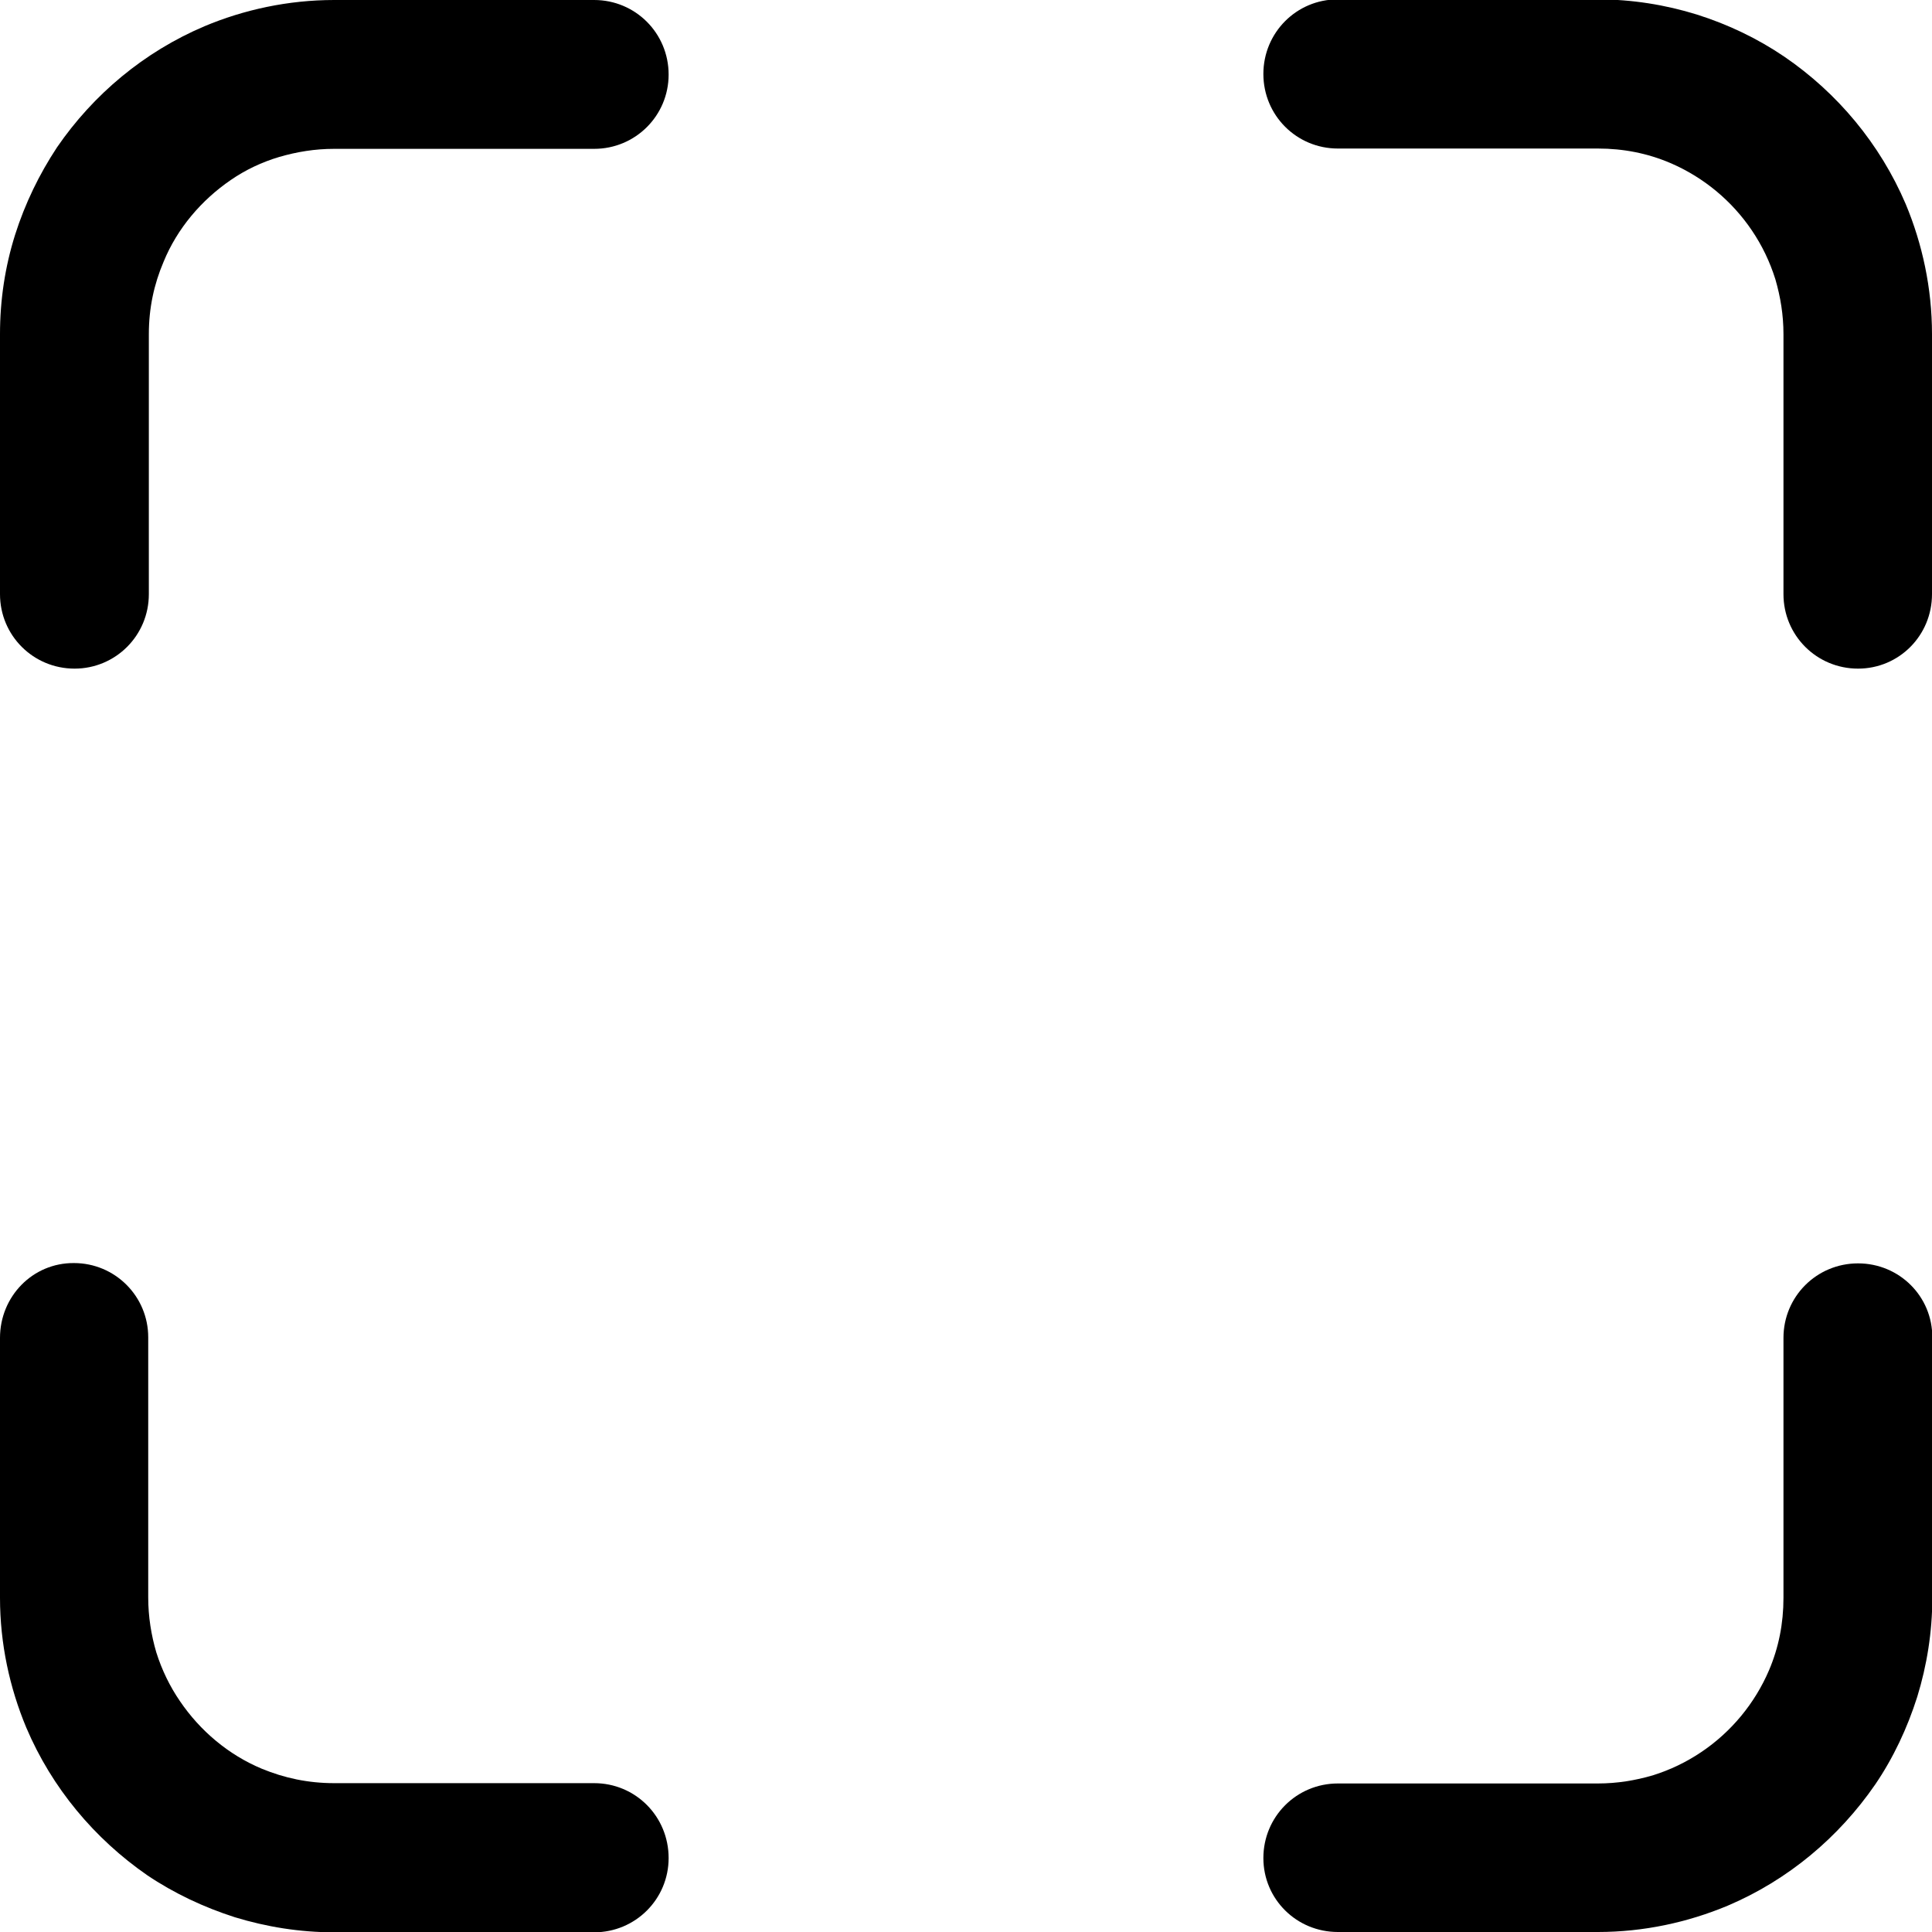
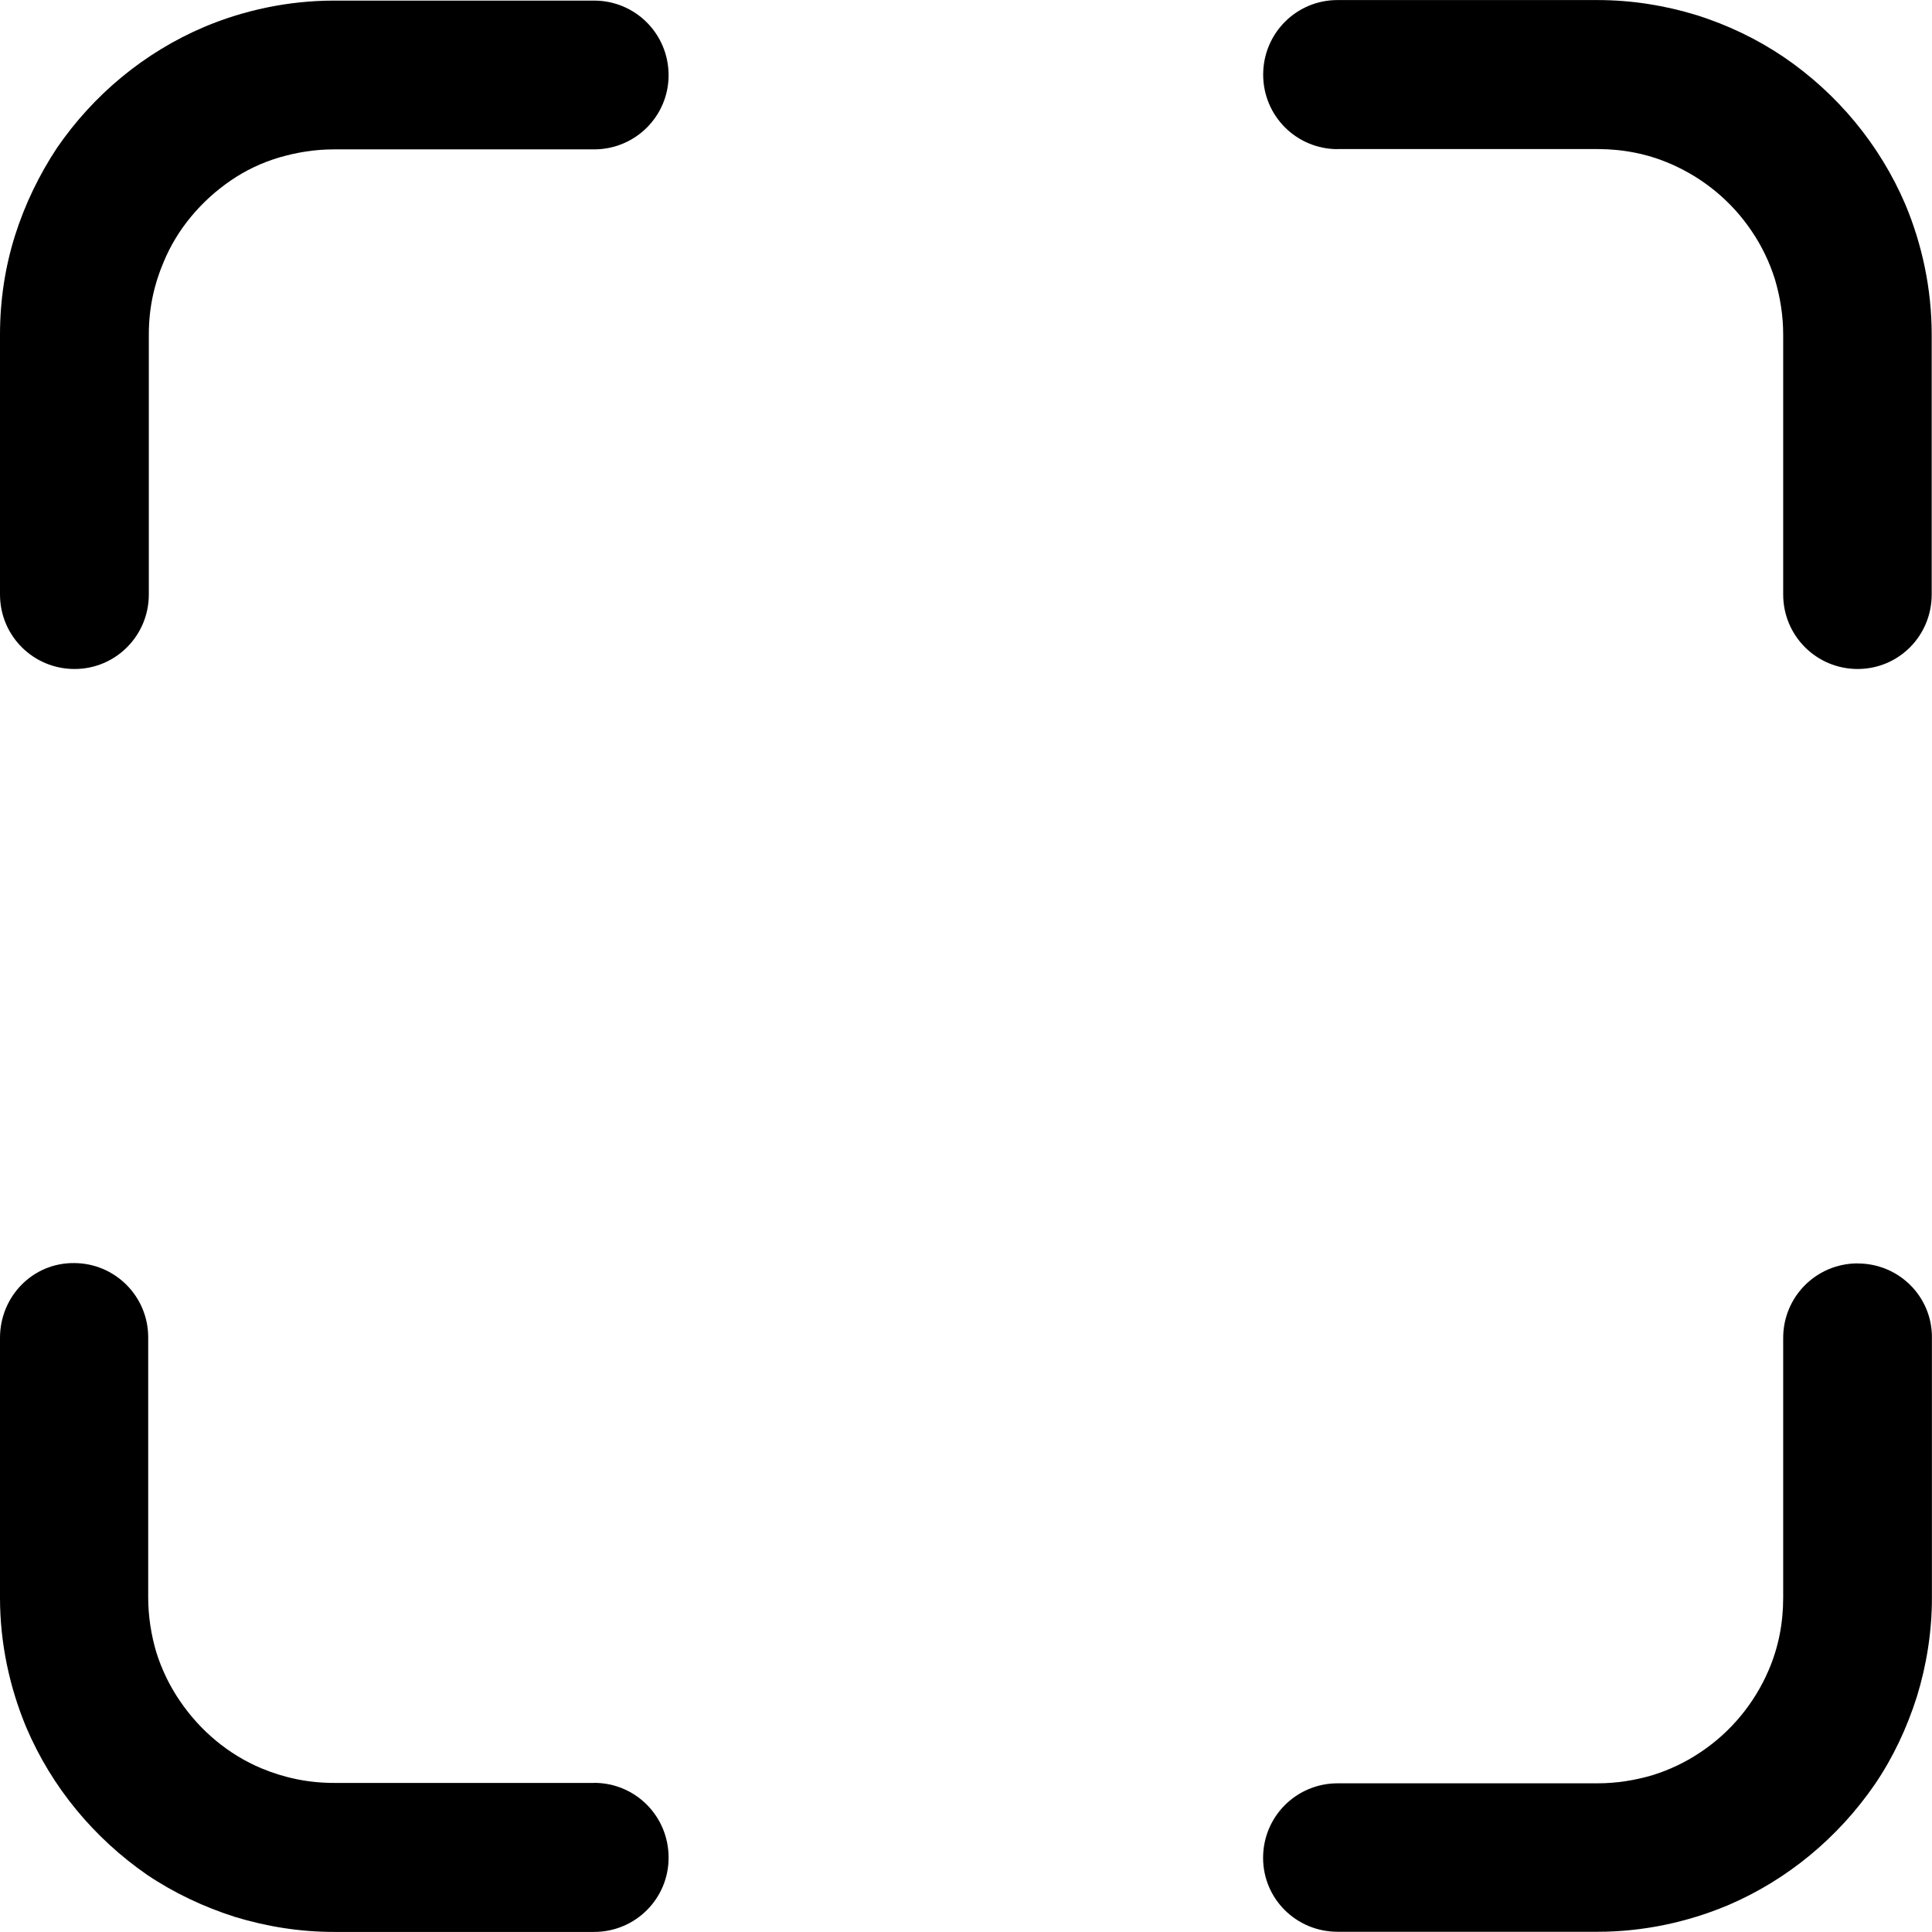
- <svg xmlns="http://www.w3.org/2000/svg" width="25px" height="25px" viewBox="0 0 25 25" version="1.1">
-   <g id="surface1">
-     <path d="M 24.043 16.348 C 23.508 16.348 23.078 16.777 23.078 17.312 L 23.078 20.676 C 23.078 21.008 23.016 21.32 22.891 21.613 C 22.707 22.043 22.402 22.41 22.02 22.668 C 21.824 22.801 21.613 22.902 21.387 22.973 C 21.16 23.039 20.926 23.078 20.676 23.078 L 17.312 23.078 C 16.777 23.078 16.348 23.508 16.348 24.043 C 16.348 24.574 16.777 25 17.312 25 L 20.676 25 C 21.27 25 21.84 24.875 22.355 24.66 C 23.137 24.328 23.793 23.777 24.266 23.09 C 24.5 22.746 24.68 22.363 24.809 21.957 C 24.934 21.551 25.004 21.117 25.004 20.676 L 25.004 17.309 C 25.008 16.777 24.578 16.348 24.043 16.348 Z M 24.043 16.348 " />
-     <path d="M 17.312 1.922 L 20.676 1.922 C 21.008 1.922 21.32 1.984 21.613 2.109 C 22.043 2.293 22.41 2.598 22.668 2.98 C 22.801 3.176 22.902 3.387 22.973 3.613 C 23.039 3.84 23.078 4.074 23.078 4.324 L 23.078 7.688 C 23.078 8.223 23.508 8.652 24.043 8.652 C 24.574 8.652 25 8.223 25 7.688 L 25 4.324 C 25 3.73 24.875 3.156 24.66 2.641 C 24.328 1.863 23.777 1.203 23.09 0.734 C 22.746 0.5 22.363 0.316 21.957 0.188 C 21.551 0.062 21.117 -0.008 20.676 -0.008 L 17.309 -0.008 C 16.777 -0.008 16.348 0.422 16.348 0.957 C 16.348 1.492 16.777 1.922 17.312 1.922 Z M 17.312 1.922 " />
-     <path d="M 7.688 23.074 L 4.324 23.074 C 3.988 23.074 3.68 23.008 3.387 22.887 C 2.957 22.707 2.59 22.398 2.328 22.012 C 2.199 21.824 2.094 21.609 2.023 21.383 C 1.957 21.16 1.918 20.918 1.918 20.672 L 1.918 17.305 C 1.918 16.773 1.488 16.344 0.957 16.344 C 0.422 16.34 0 16.777 0 17.312 L 0 20.676 C 0 21.27 0.125 21.84 0.34 22.355 C 0.672 23.137 1.223 23.793 1.906 24.266 C 2.254 24.5 2.637 24.68 3.039 24.809 C 3.449 24.934 3.879 25.004 4.324 25.004 L 7.688 25.004 C 8.223 25.004 8.652 24.574 8.652 24.043 C 8.652 23.504 8.223 23.074 7.688 23.074 Z M 7.688 23.074 " />
-     <path d="M 7.688 0 L 4.324 0 C 3.73 0 3.156 0.125 2.645 0.34 C 1.863 0.672 1.207 1.223 0.738 1.906 C 0.508 2.254 0.324 2.633 0.195 3.039 C 0.066 3.449 0 3.879 0 4.324 L 0 7.688 C 0 8.223 0.43 8.652 0.965 8.652 C 1.496 8.652 1.926 8.223 1.926 7.688 L 1.926 4.324 C 1.926 3.988 1.992 3.68 2.117 3.387 C 2.293 2.957 2.605 2.59 2.988 2.328 C 3.176 2.199 3.387 2.098 3.613 2.031 C 3.84 1.965 4.074 1.926 4.324 1.926 L 7.688 1.926 C 8.223 1.926 8.652 1.496 8.652 0.965 C 8.652 0.43 8.223 0 7.688 0 Z M 7.688 0 " />
+ <svg xmlns="http://www.w3.org/2000/svg" width="30" height="30" viewBox="0 0 30 30" version="1.1" id="svg314">
+   <defs id="defs318" />
+   <g id="surface1" transform="matrix(1.199811,0,0,1.199438,0,0.00937061)">
+     <path d="m 24.043,16.348 c -0.535,0 -0.965,0.43 -0.965,0.965 v 3.363 c 0,0.332 -0.062,0.645 -0.188,0.938 -0.184,0.43 -0.488,0.797 -0.871,1.055 -0.195,0.133 -0.406,0.234 -0.633,0.305 -0.227,0.066 -0.461,0.105 -0.711,0.105 H 17.312 c -0.535,0 -0.965,0.43 -0.965,0.965 0,0.531 0.43,0.957 0.965,0.957 h 3.363 c 0.594,0 1.164,-0.125 1.68,-0.34 0.781,-0.332 1.438,-0.883 1.91,-1.57 0.234,-0.344 0.414,-0.727 0.543,-1.133 0.125,-0.406 0.195,-0.84 0.195,-1.281 v -3.367 c 0.004,-0.531 -0.426,-0.961 -0.961,-0.961 z m 0,0" id="path305" />
+     <path d="m 17.312,1.922 h 3.363 c 0.332,0 0.645,0.062 0.938,0.188 0.43,0.184 0.797,0.488 1.055,0.871 0.133,0.195 0.234,0.406 0.305,0.633 0.066,0.227 0.105,0.461 0.105,0.711 V 7.688 c 0,0.535 0.43,0.965 0.965,0.965 C 24.574,8.652 25,8.223 25,7.688 V 4.324 C 25,3.73 24.875,3.156 24.66,2.641 24.328,1.863 23.777,1.203 23.09,0.734 22.746,0.5 22.363,0.316 21.957,0.188 c -0.406,-0.125 -0.84,-0.195 -1.281,-0.195 h -3.367 c -0.531,0 -0.961,0.43 -0.961,0.965 0,0.535 0.43,0.965 0.965,0.965 z m 0,0" id="path307" />
+     <path d="M 7.688,23.074 H 4.324 c -0.336,0 -0.645,-0.066 -0.938,-0.188 C 2.957,22.707 2.59,22.398 2.328,22.012 2.199,21.824 2.094,21.609 2.023,21.383 1.957,21.16 1.918,20.918 1.918,20.672 v -3.367 c 0,-0.531 -0.43,-0.961 -0.961,-0.961 C 0.422,16.34 0,16.777 0,17.312 v 3.363 c 0,0.594 0.125,1.164 0.34,1.68 0.332,0.781 0.883,1.438 1.566,1.91 0.348,0.234 0.73,0.414 1.133,0.543 0.41,0.125 0.84,0.195 1.285,0.195 H 7.688 c 0.535,0 0.965,-0.43 0.965,-0.961 0,-0.539 -0.43,-0.969 -0.965,-0.969 z m 0,0" id="path309" />
+     <path d="M 7.688,0 H 4.324 C 3.73,0 3.156,0.125 2.645,0.34 1.863,0.672 1.207,1.223 0.738,1.906 0.508,2.254 0.324,2.633 0.195,3.039 0.066,3.449 0,3.879 0,4.324 V 7.688 c 0,0.535 0.43,0.965 0.965,0.965 0.531,0 0.961,-0.43 0.961,-0.965 V 4.324 c 0,-0.336 0.066,-0.645 0.191,-0.938 C 2.293,2.957 2.605,2.59 2.988,2.328 3.176,2.199 3.387,2.098 3.613,2.031 3.84,1.965 4.074,1.926 4.324,1.926 H 7.688 c 0.535,0 0.965,-0.43 0.965,-0.961 C 8.652,0.43 8.223,0 7.688,0 Z m 0,0" id="path311" />
  </g>
</svg>
